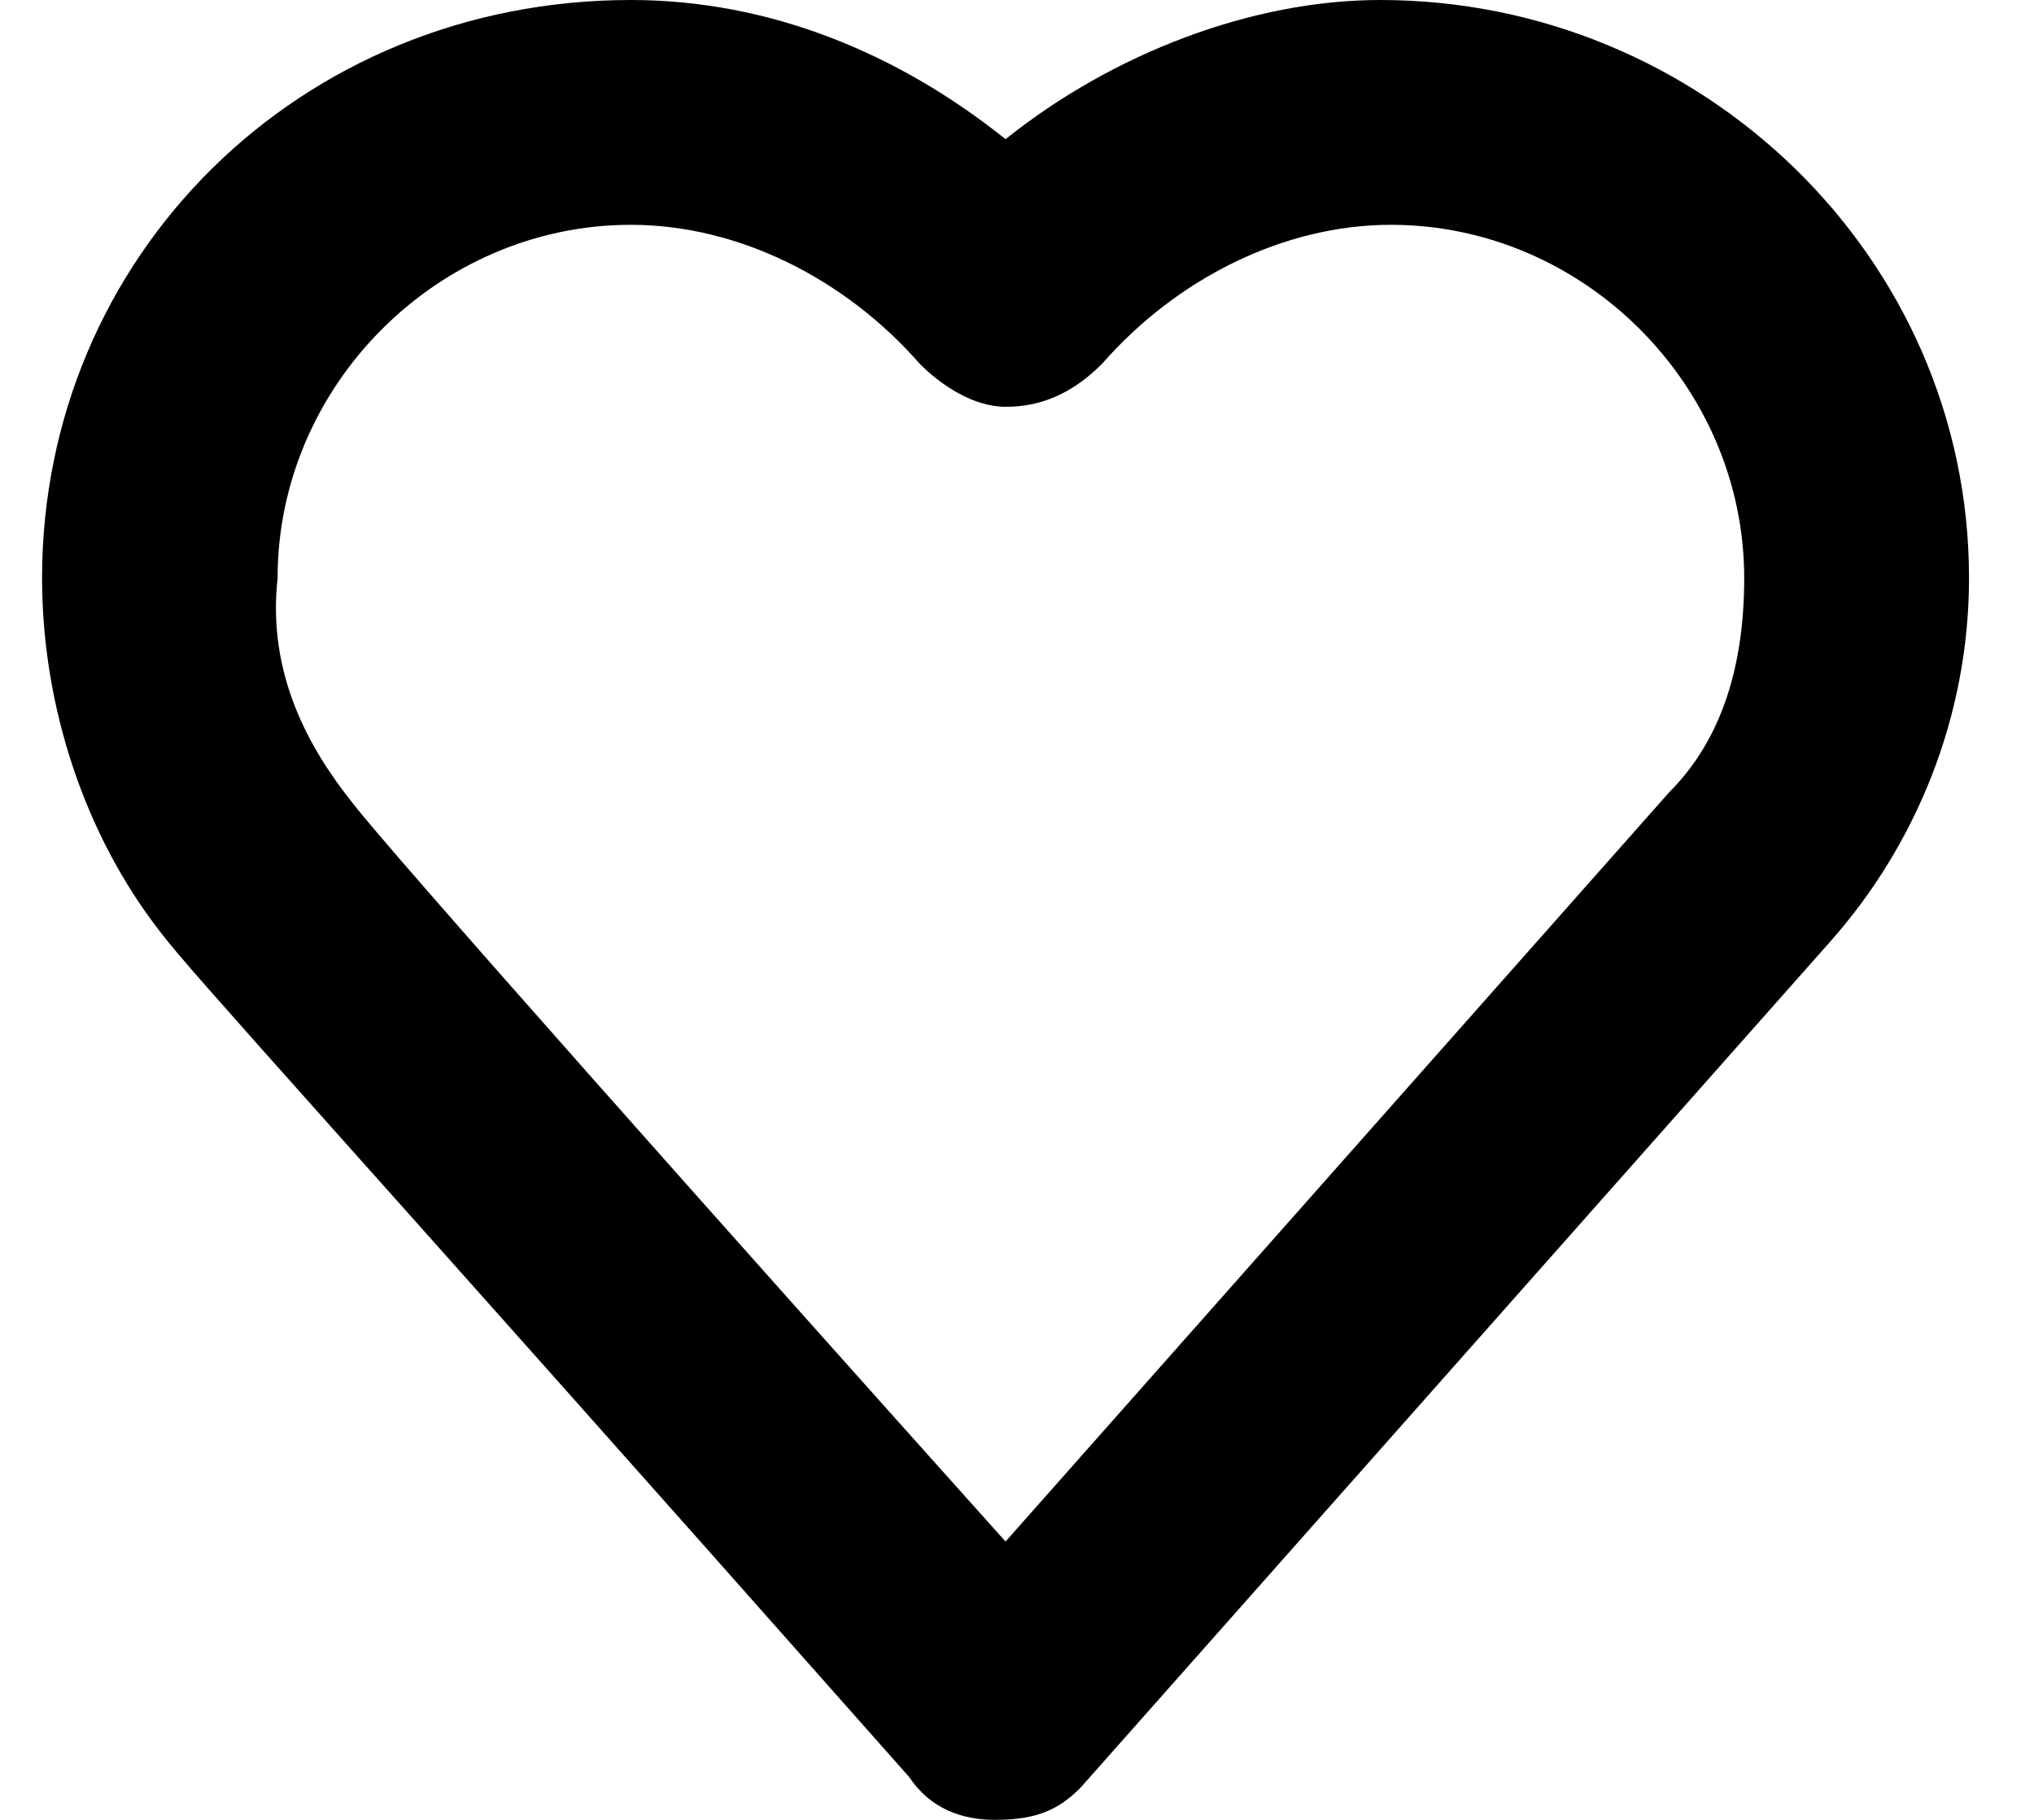
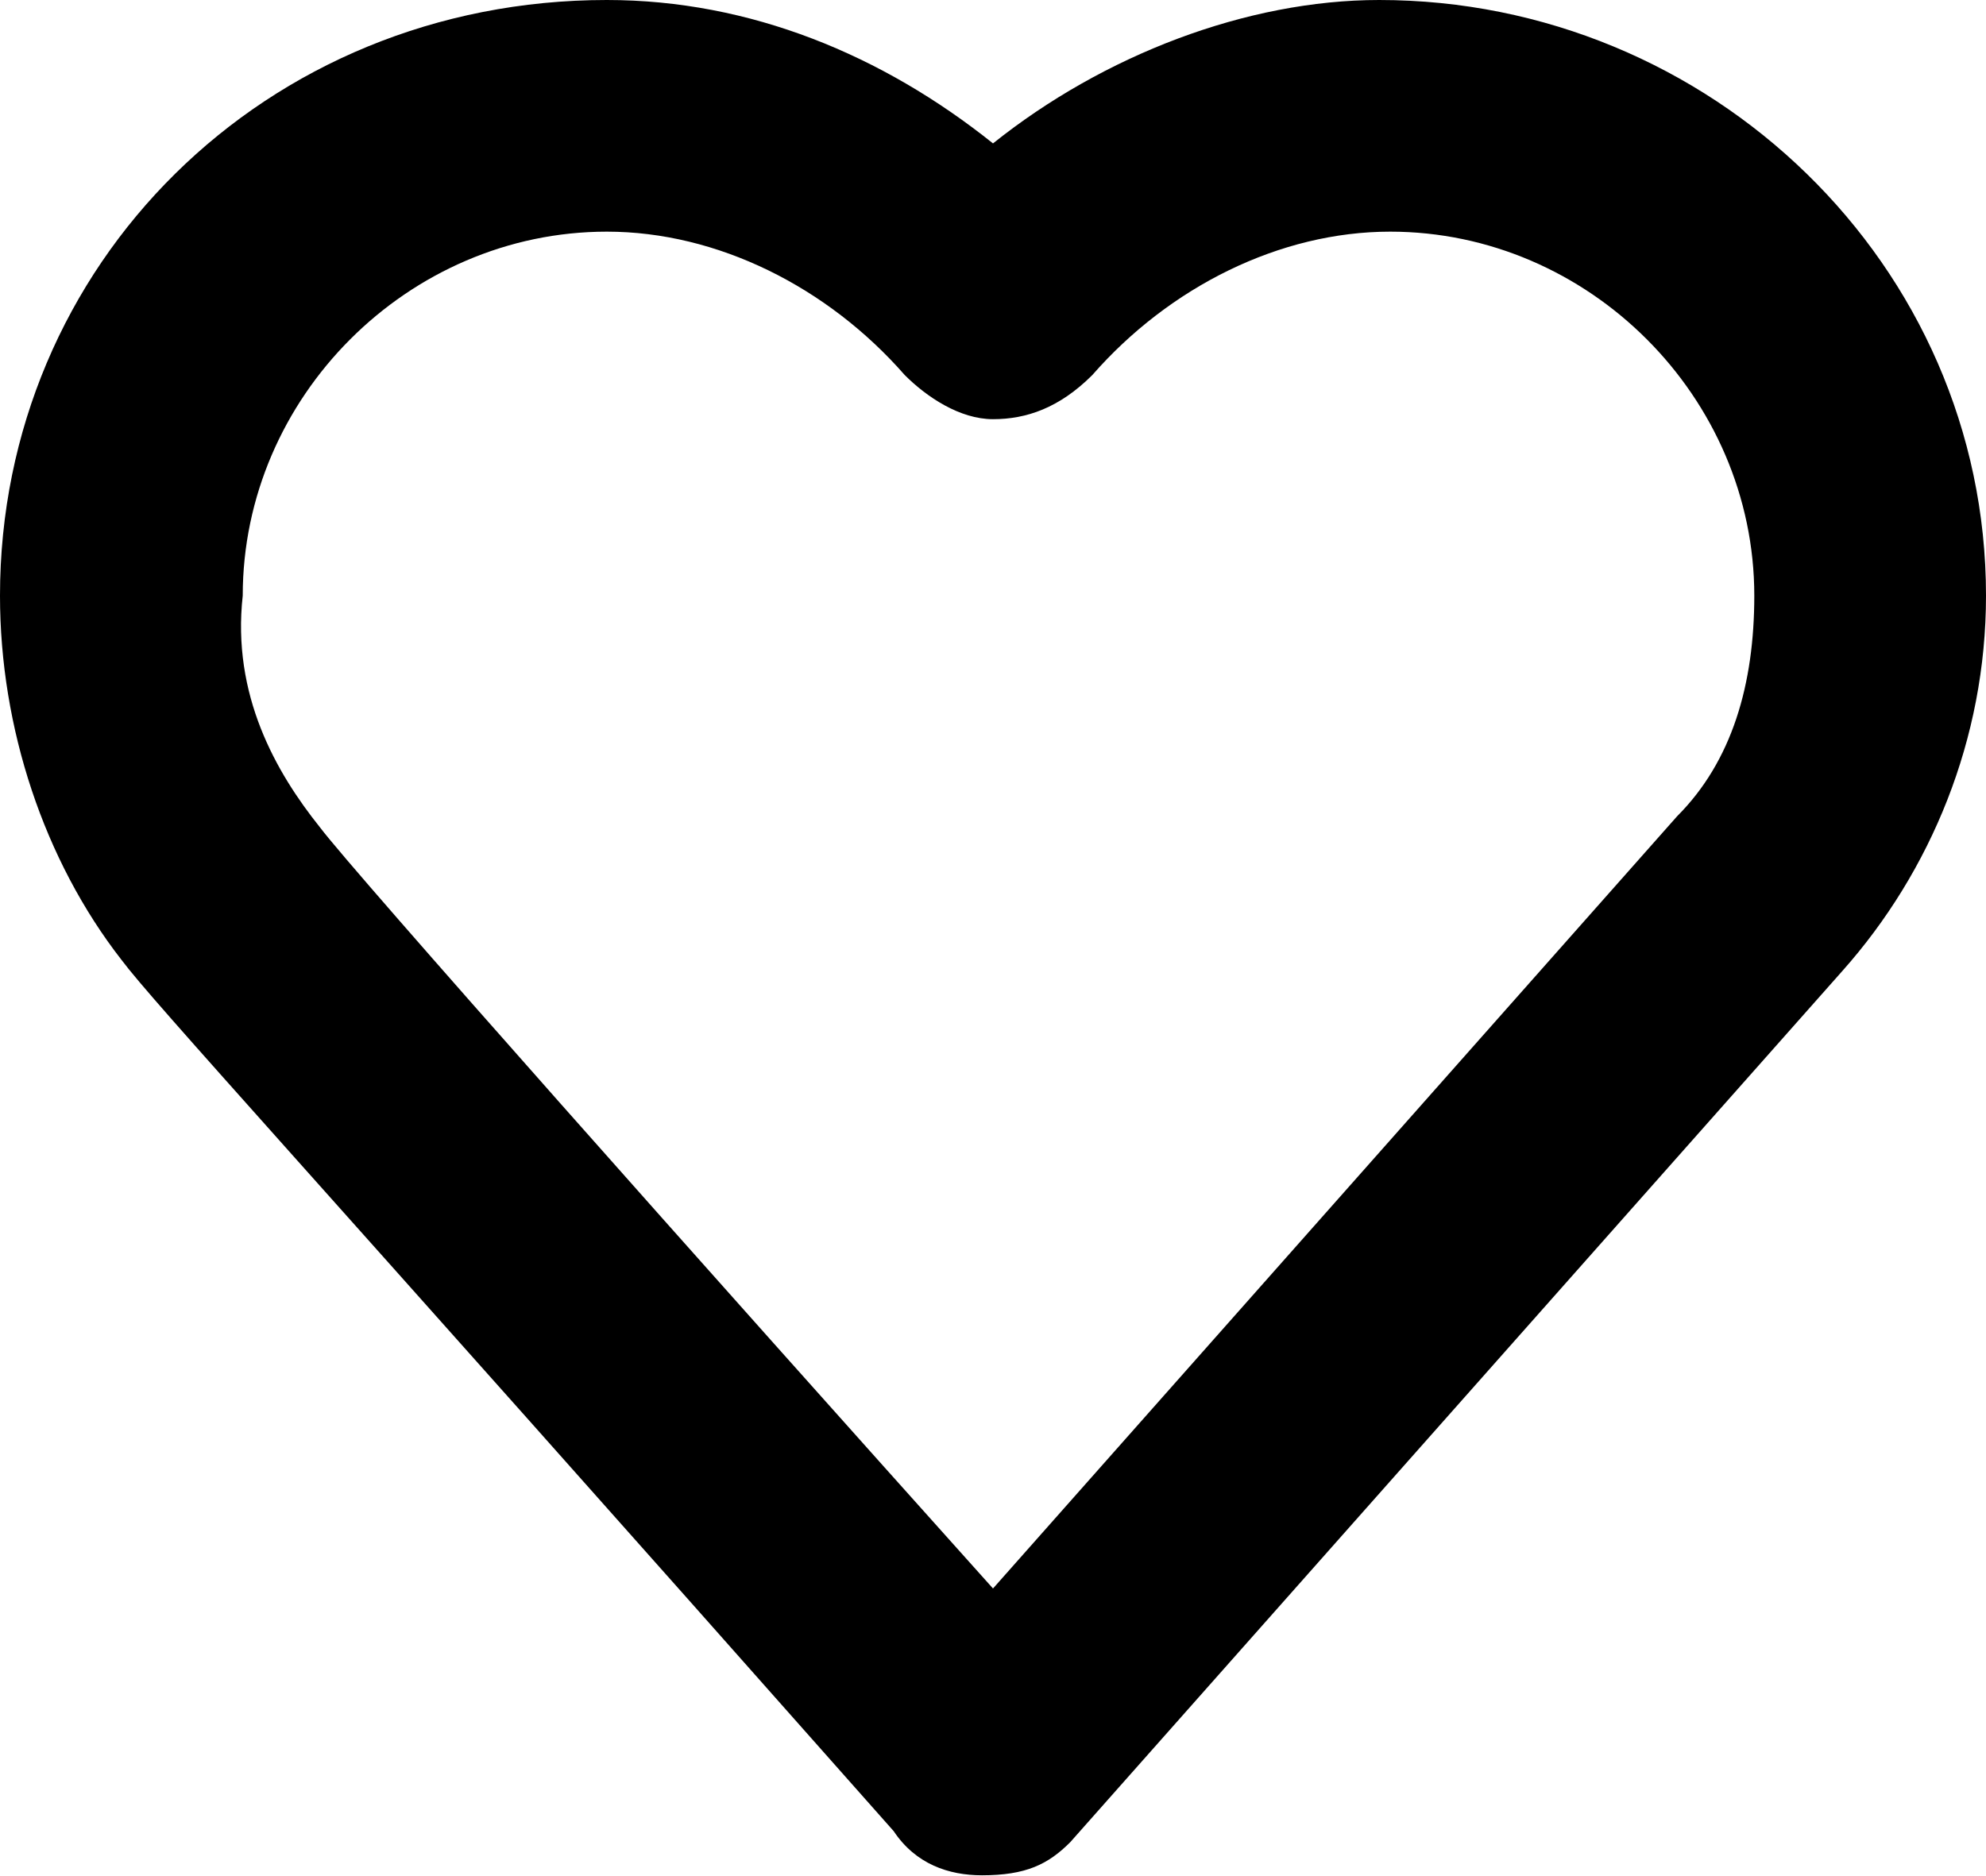
- <svg xmlns="http://www.w3.org/2000/svg" width="19" height="17" viewBox="0 0 19 17" fill="none">
-   <path d="M9.293 17C8.993 17 8.693 16.9 8.493 16.6C3.093 10.5 1.793 9.1 1.493 8.7C0.793 7.8 0.393 6.6 0.393 5.4C0.393 2.4 2.793 0 5.893 0C7.193 0 8.393 0.5 9.393 1.3C10.393 0.5 11.693 0 12.893 0C15.893 0 18.393 2.4 18.393 5.4C18.393 6.7 17.893 7.9 17.093 8.8L10.093 16.7C9.893 16.9 9.693 17 9.293 17ZM3.293 7.5C3.593 7.9 6.793 11.5 9.393 14.4L15.593 7.4C16.093 6.9 16.293 6.2 16.293 5.4C16.293 3.6 14.793 2.1 12.993 2.1C11.993 2.1 10.993 2.6 10.293 3.4C9.993 3.7 9.693 3.8 9.393 3.8C9.093 3.8 8.793 3.6 8.593 3.4C7.893 2.6 6.893 2.1 5.893 2.1C4.093 2.1 2.593 3.6 2.593 5.4C2.493 6.3 2.893 7 3.293 7.5C3.193 7.5 3.193 7.5 3.293 7.5Z" fill="black" />
+ <svg xmlns="http://www.w3.org/2000/svg" width="18" height="17" viewBox="0 0 18 17" fill="none">
+   <path d="M8.9 17C8.6 17 8.3 16.9 8.1 16.6C2.7 10.5 1.4 9.1 1.1 8.7C0.4 7.8 0 6.6 0 5.4C0 2.4 2.4 0 5.5 0C6.8 0 8 0.5 9 1.3C10 0.5 11.3 0 12.5 0C15.5 0 18 2.4 18 5.4C18 6.7 17.5 7.9 16.7 8.8L9.7 16.7C9.5 16.9 9.3 17 8.9 17ZM2.9 7.5C3.2 7.9 6.4 11.5 9 14.4L15.2 7.4C15.7 6.9 15.9 6.2 15.9 5.4C15.9 3.6 14.4 2.1 12.6 2.1C11.6 2.1 10.6 2.6 9.9 3.4C9.6 3.7 9.3 3.8 9 3.8C8.7 3.8 8.4 3.6 8.2 3.4C7.5 2.6 6.5 2.1 5.5 2.1C3.7 2.1 2.2 3.6 2.2 5.4C2.1 6.3 2.5 7 2.9 7.5C2.8 7.5 2.8 7.5 2.9 7.5Z" fill="black" />
</svg>
